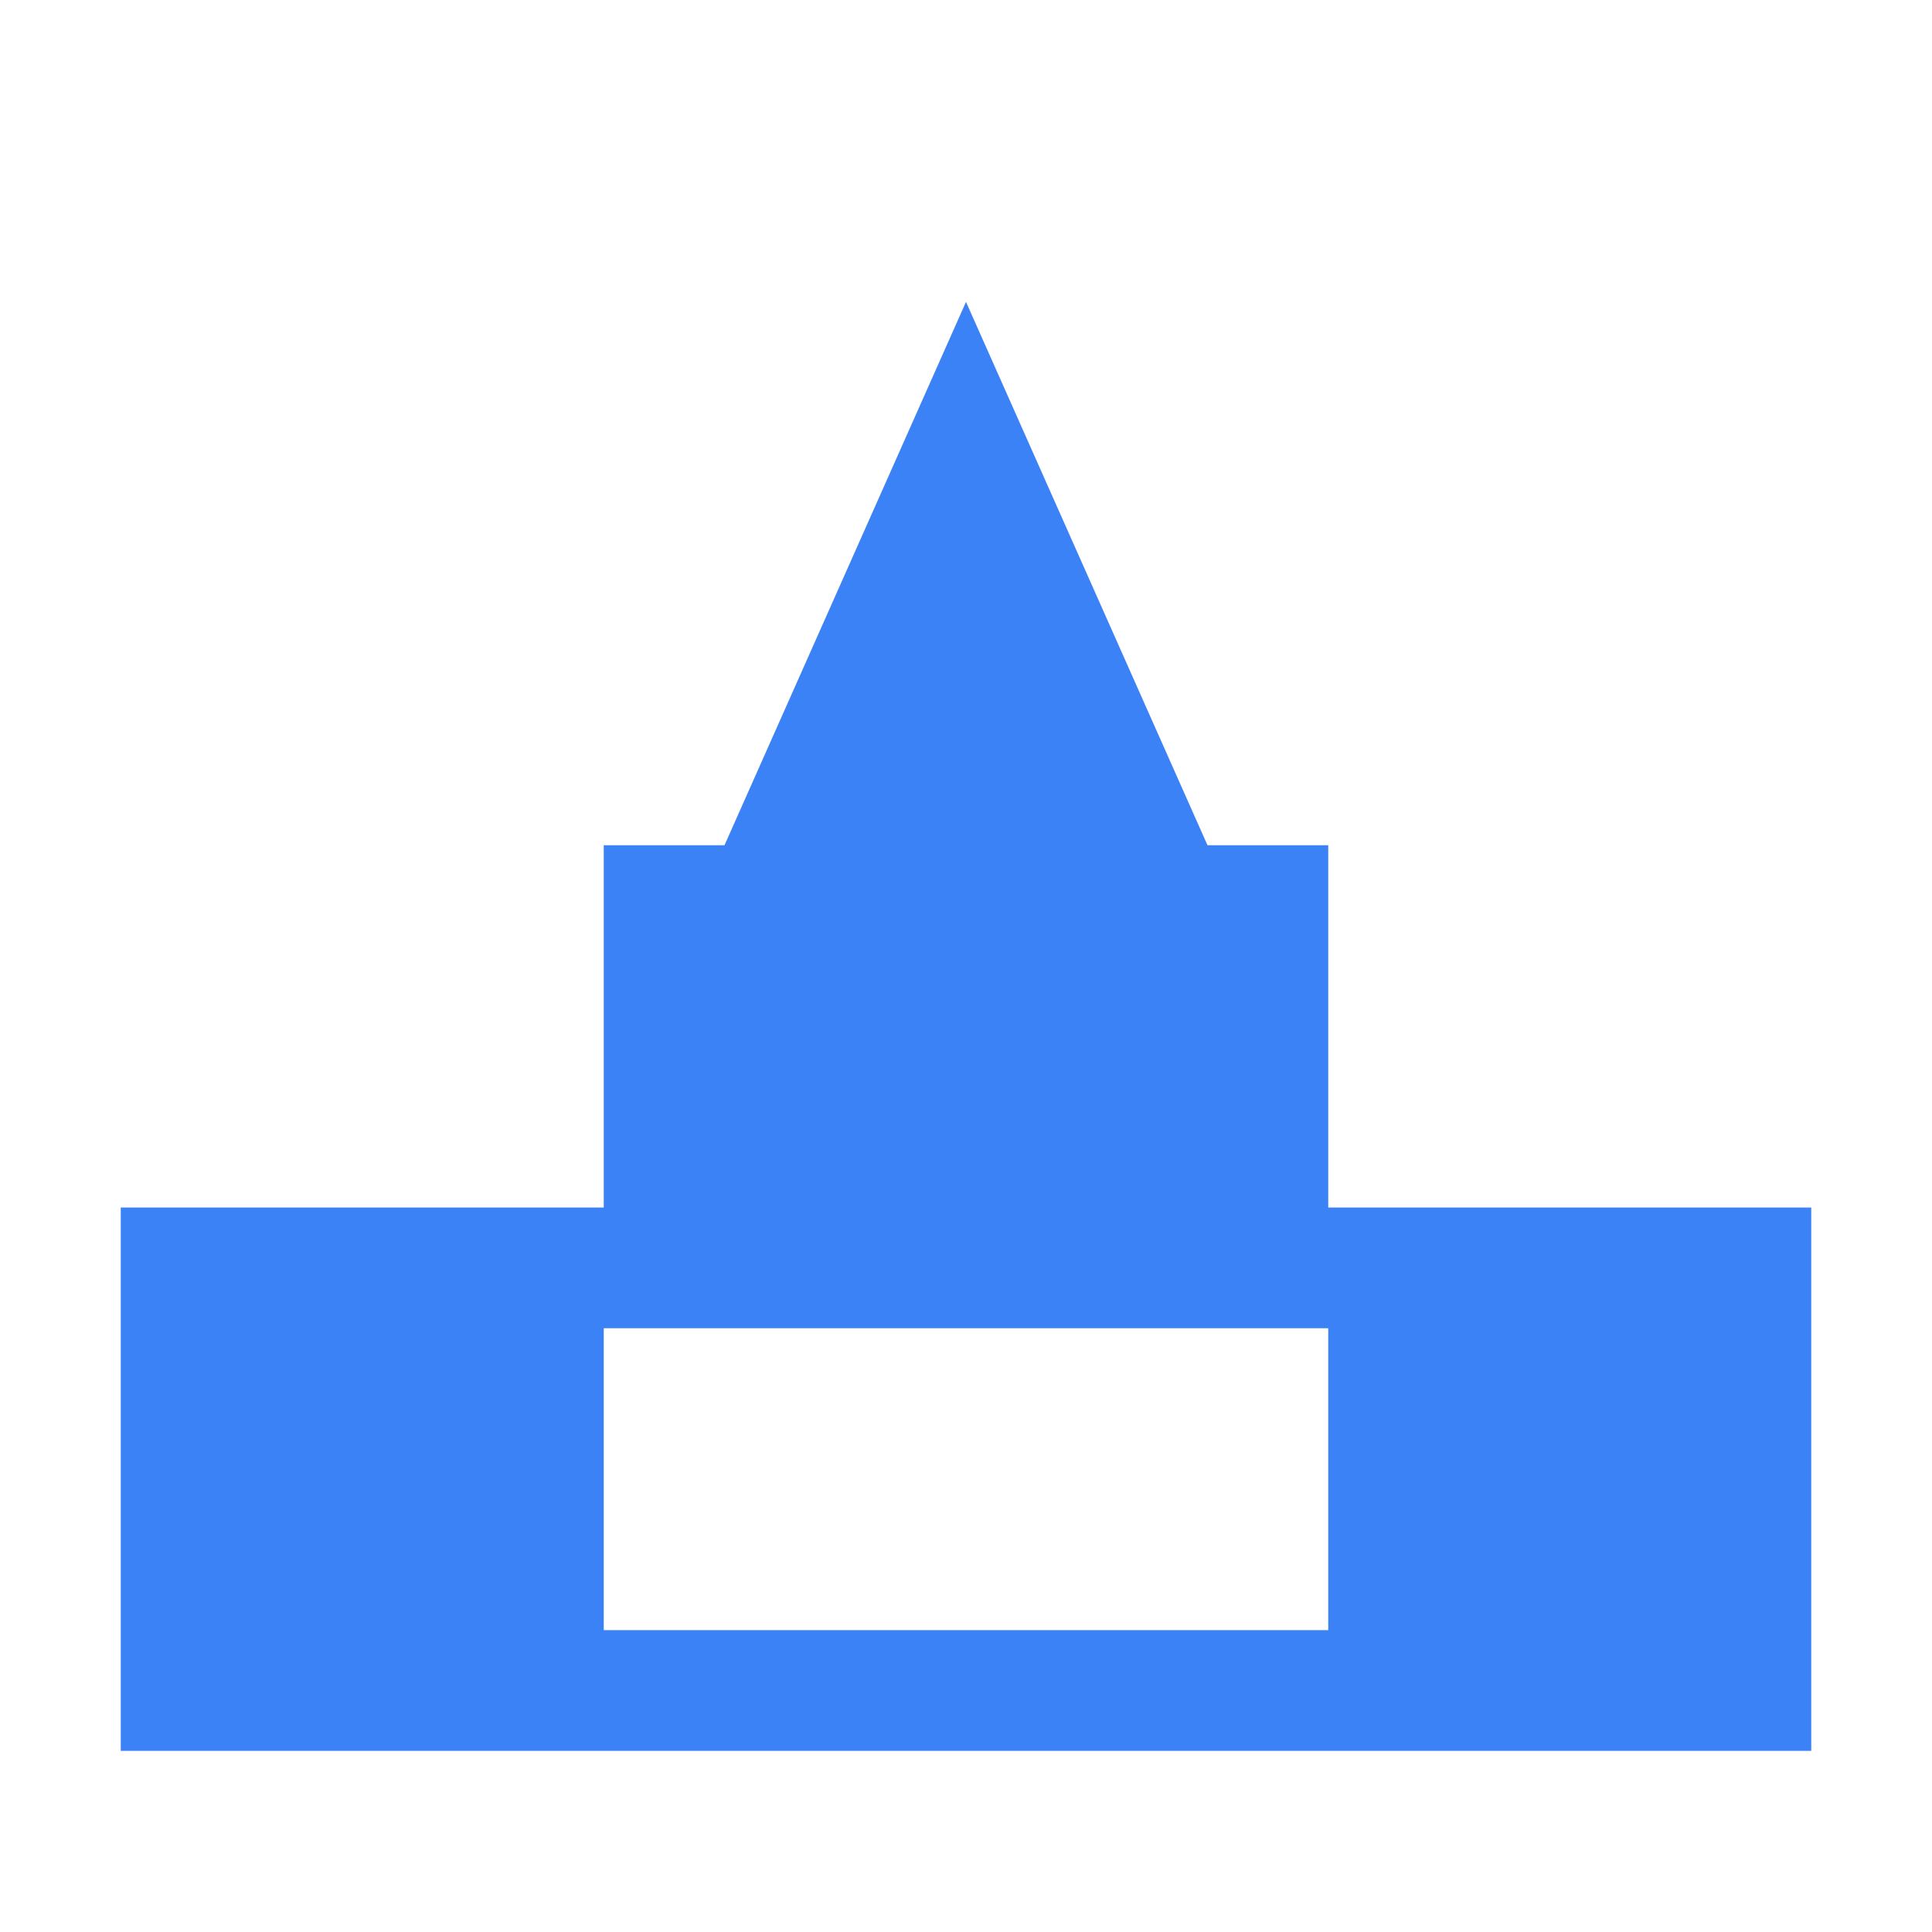
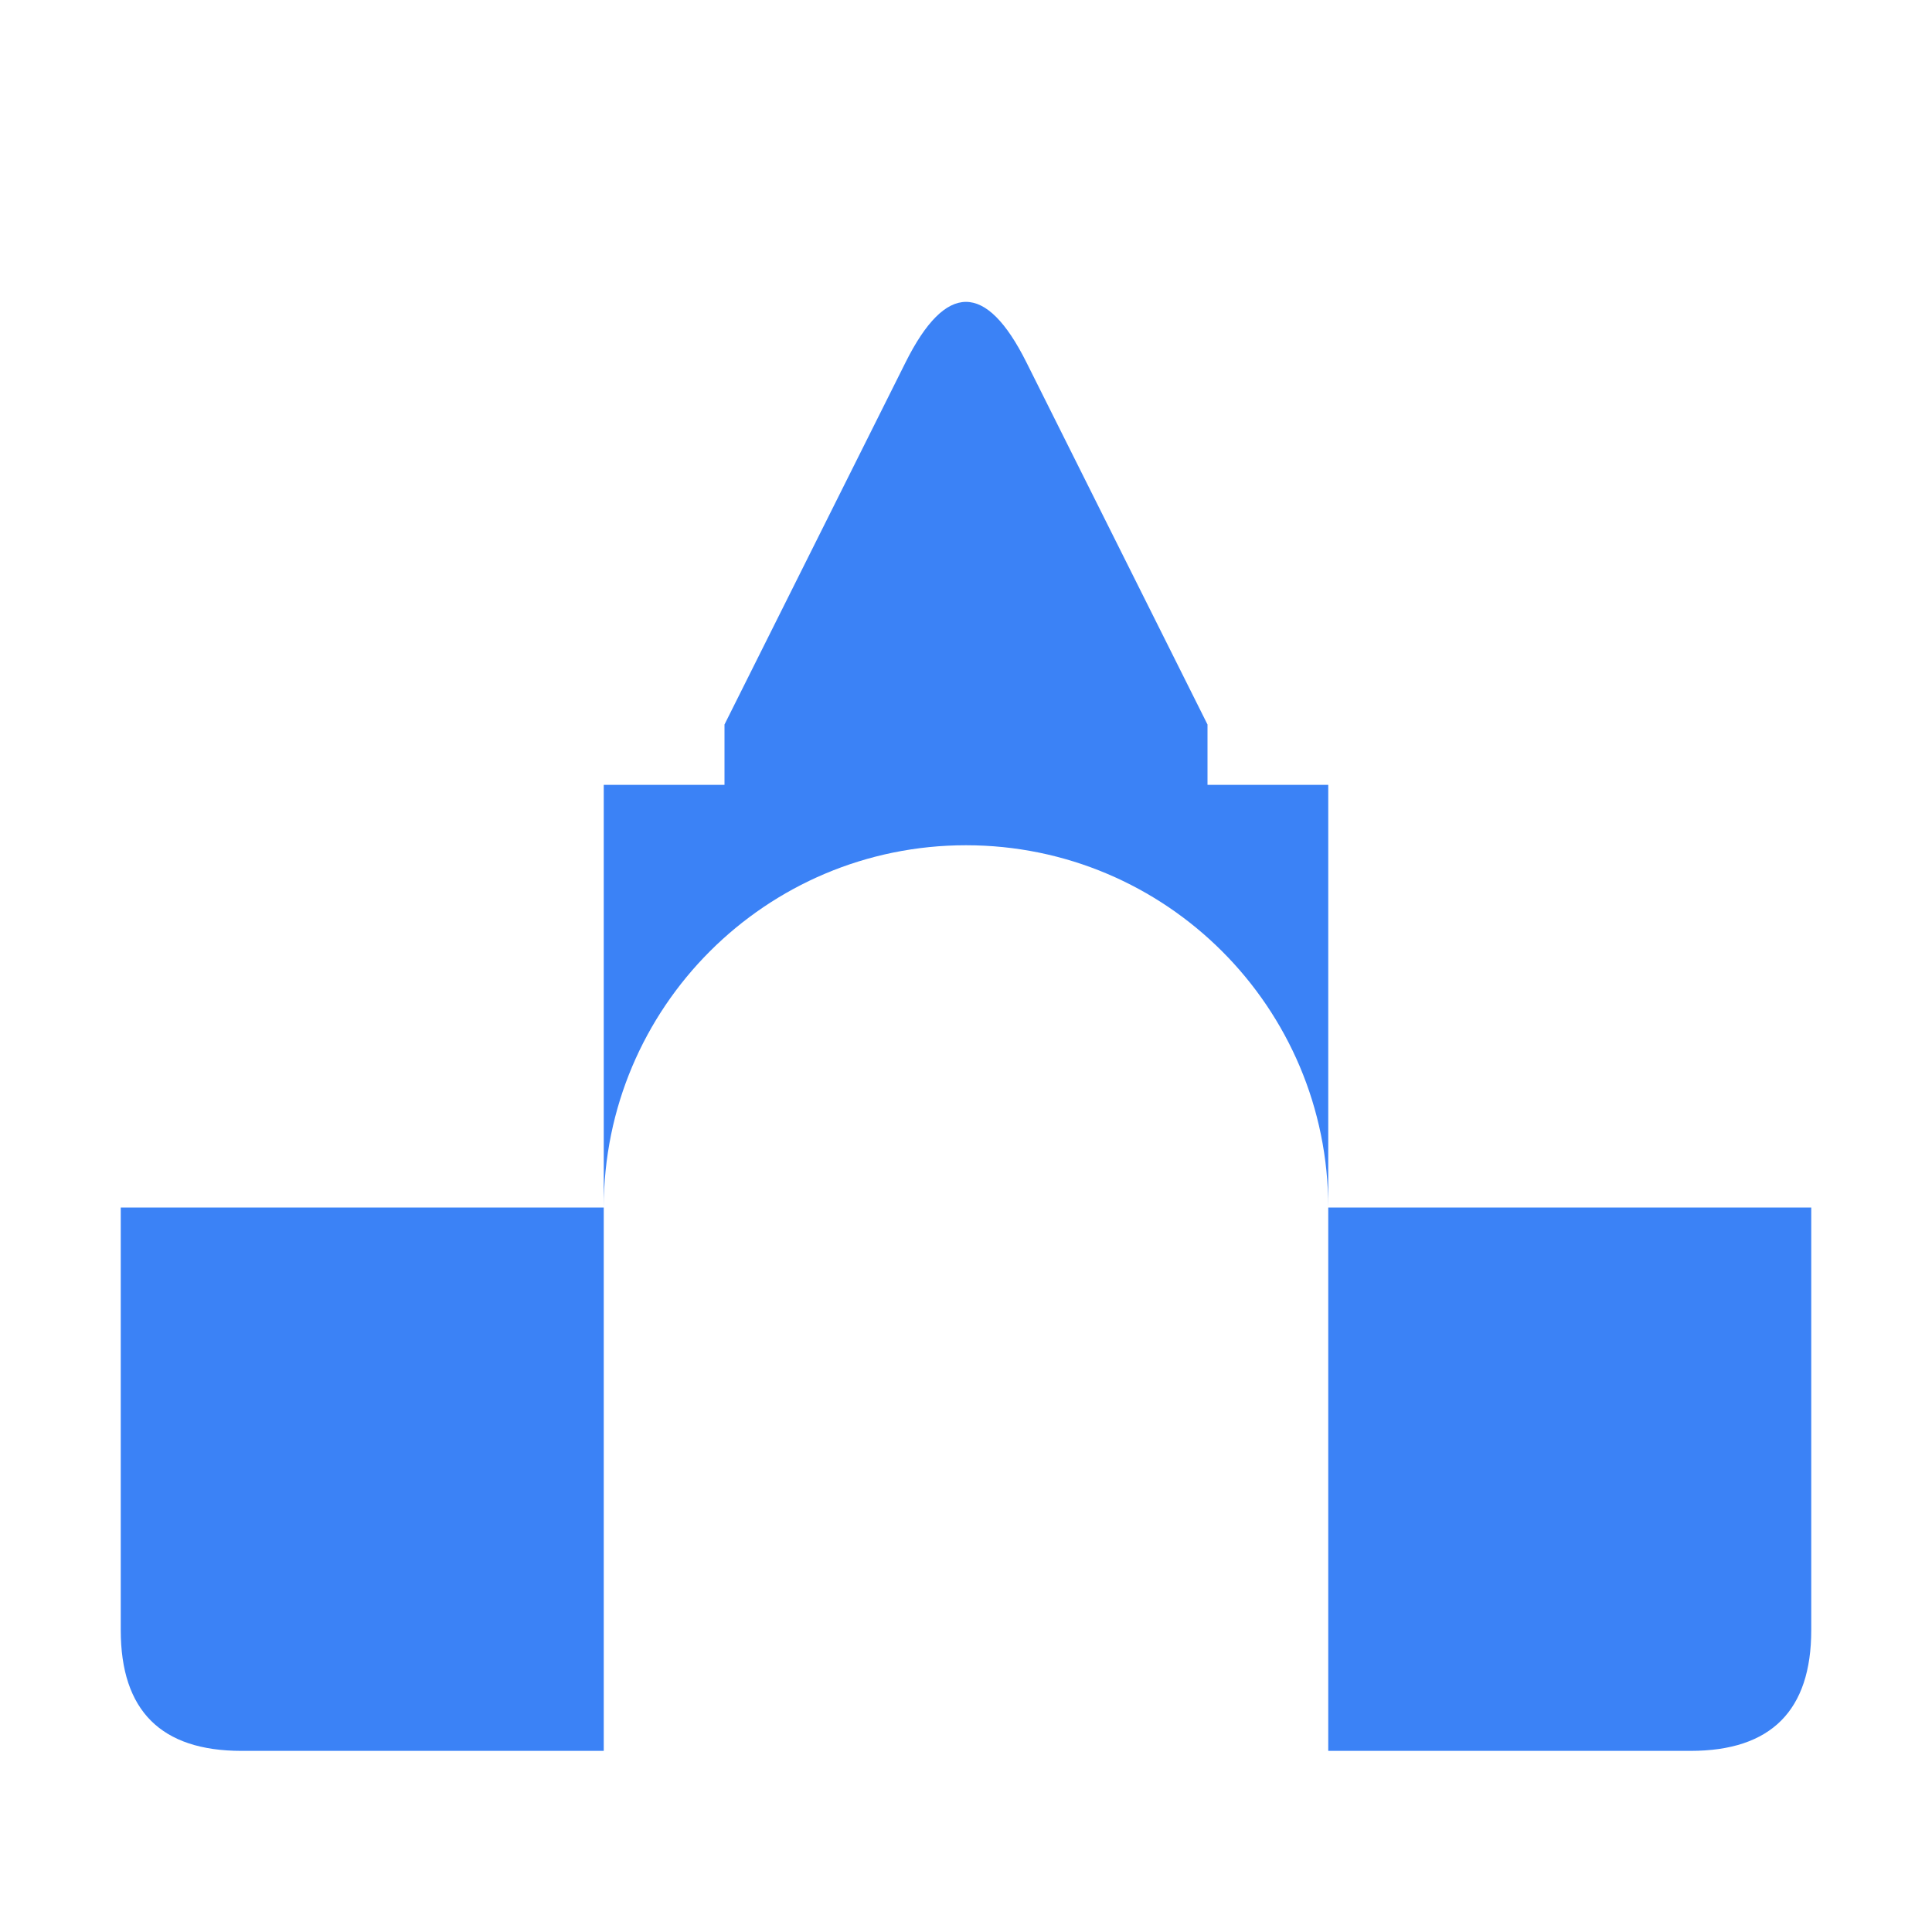
<svg xmlns="http://www.w3.org/2000/svg" width="32" height="32" viewBox="0 0 32 32" role="img" aria-label="Cornerstone">
-   <path fill="#3b82f6" fill-rule="evenodd" clip-rule="evenodd" d="M 2 29 L 30 29 L 30 20 L 22 20 L 22 14 L 20 14 L 16 5 L 12 14 L 10 14 L 10 20 L 2 20 Z M 10 27 L 10 22 L 22 22 L 22 27 Z" />
+   <path fill="#3b82f6" fill-rule="evenodd" clip-rule="evenodd" d="M 4 29 Q 2 29 2 27 L 2 20 L 10 20 L 10 13 L 12 13 L 12 12 L 15 6 Q 16 4 17 6 L 20 12 L 20 13 L 22 13 L 22 20 L 30 20 L 30 27 Q 30 29 28 29 Z M 10 29 L 10 20 A 6 6 0 0 1 22 20 L 22 29 Z" />
</svg>
